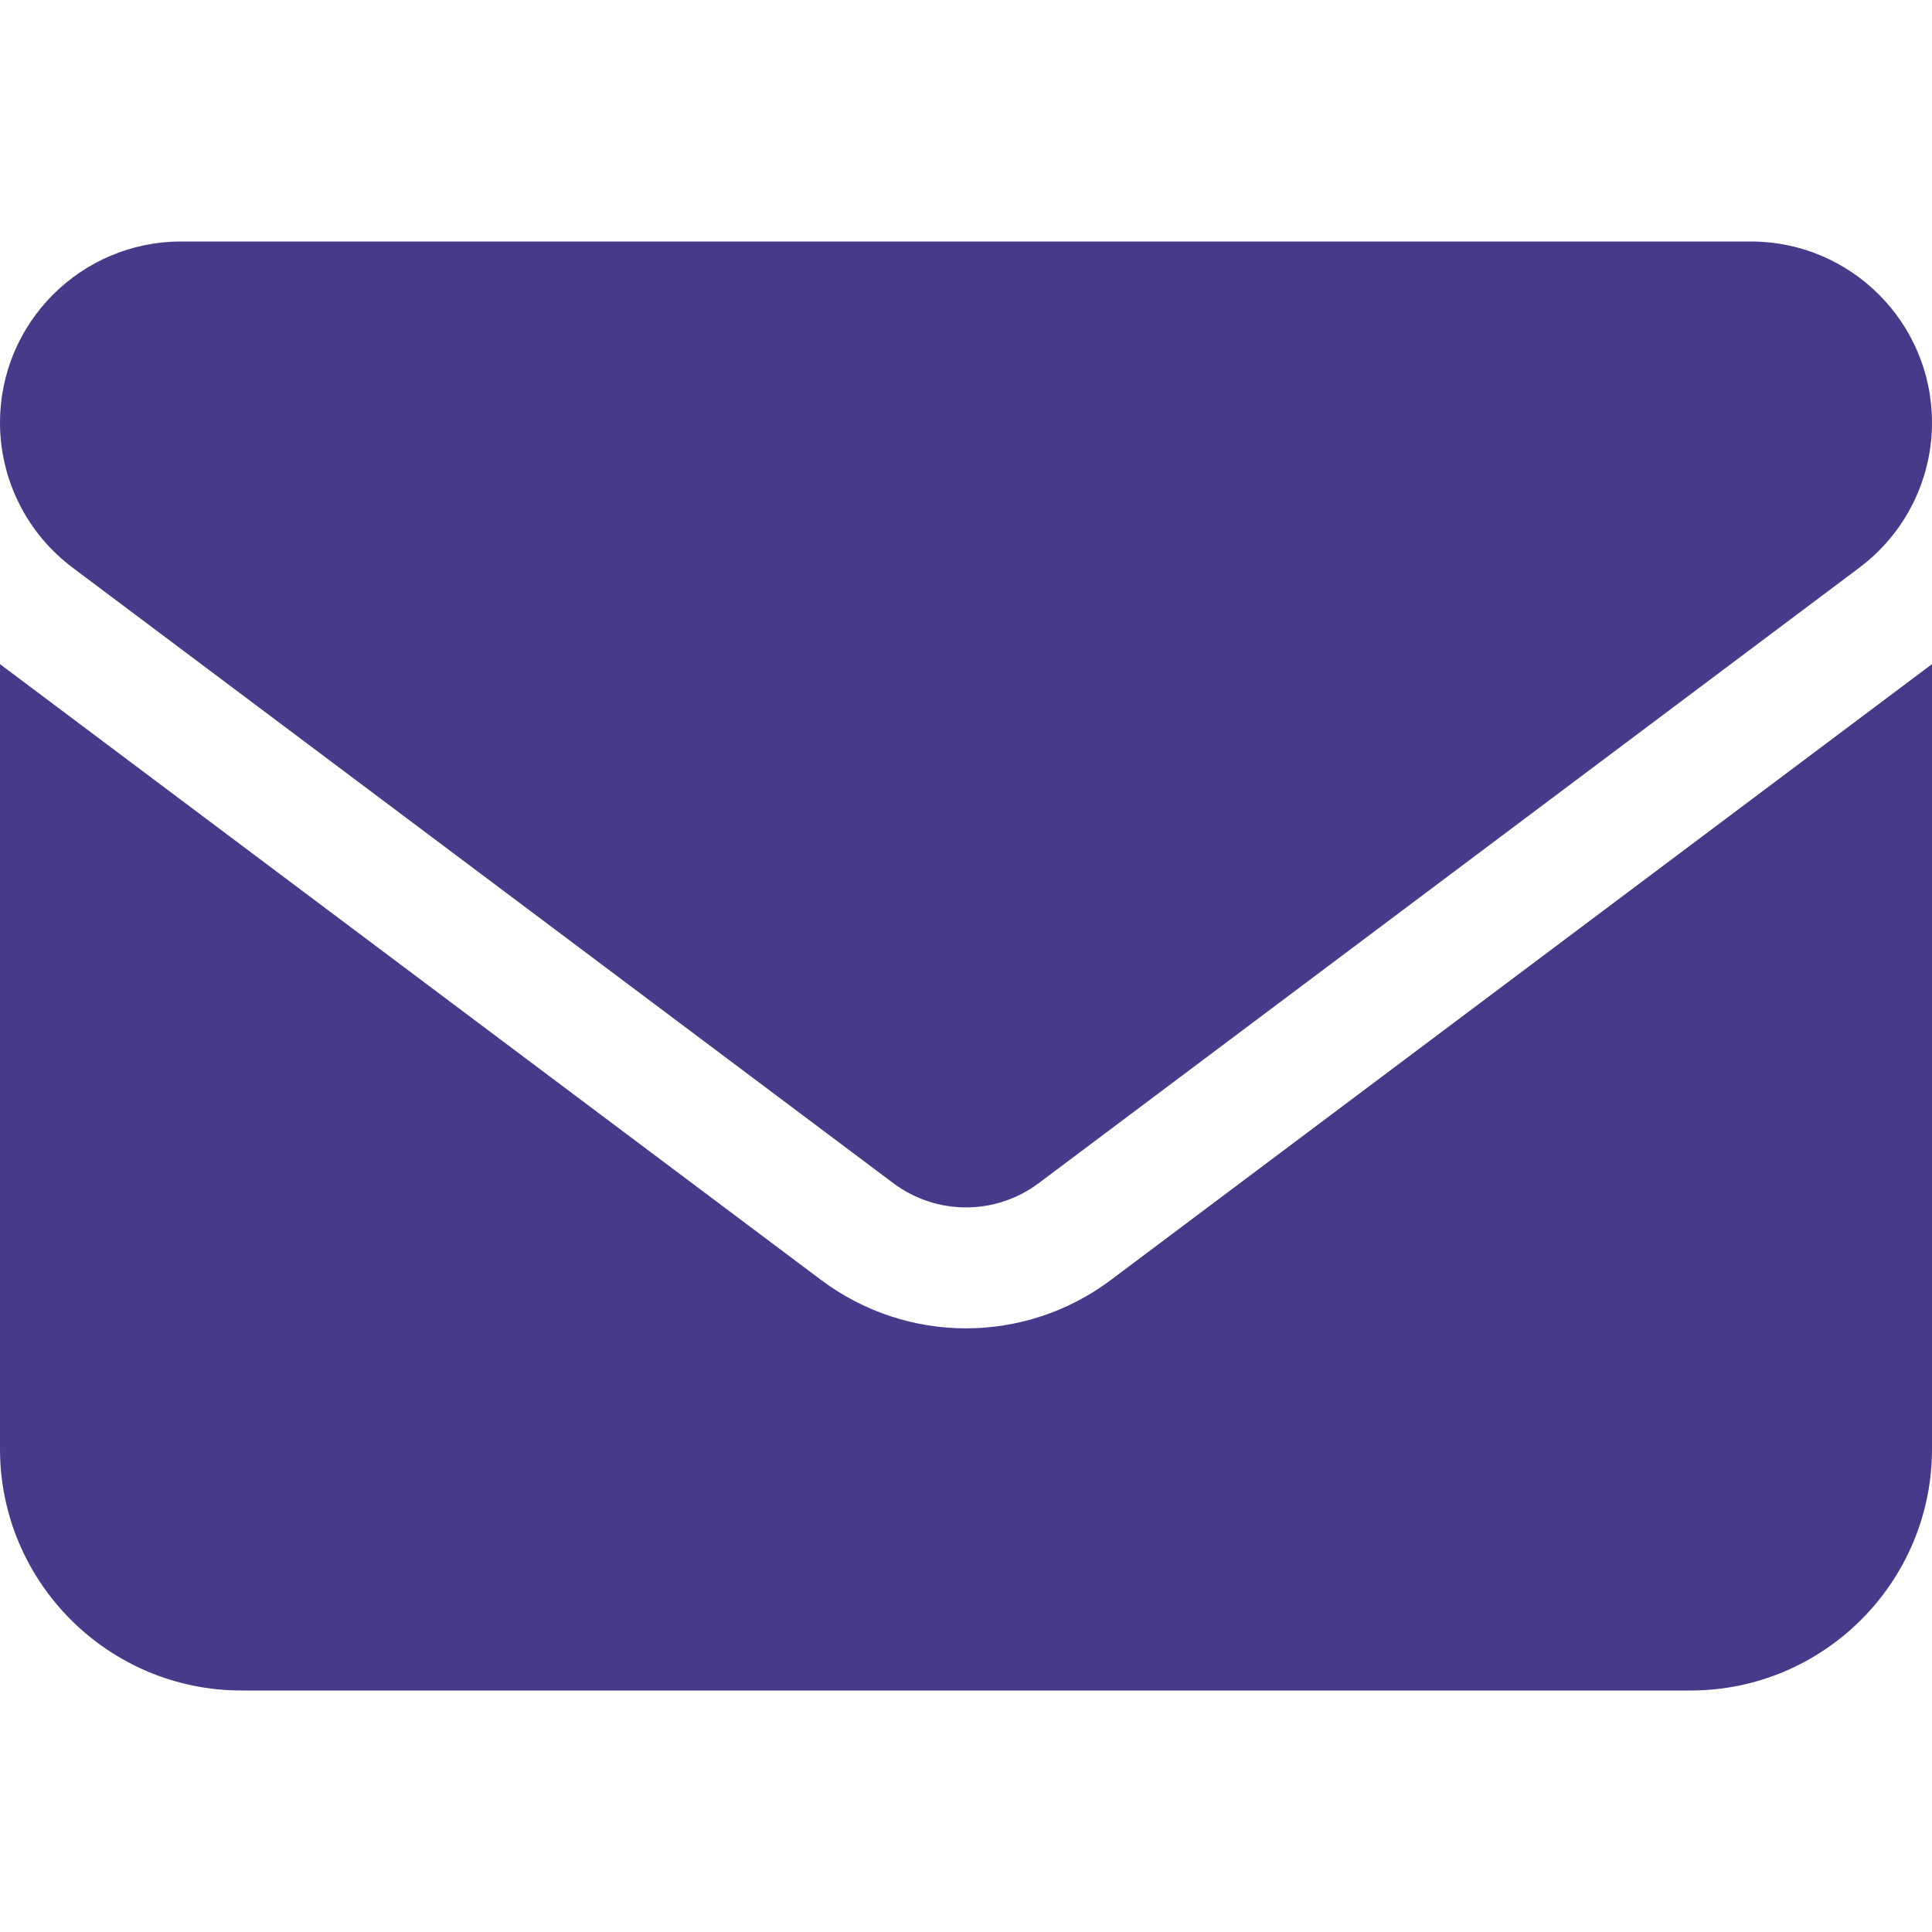
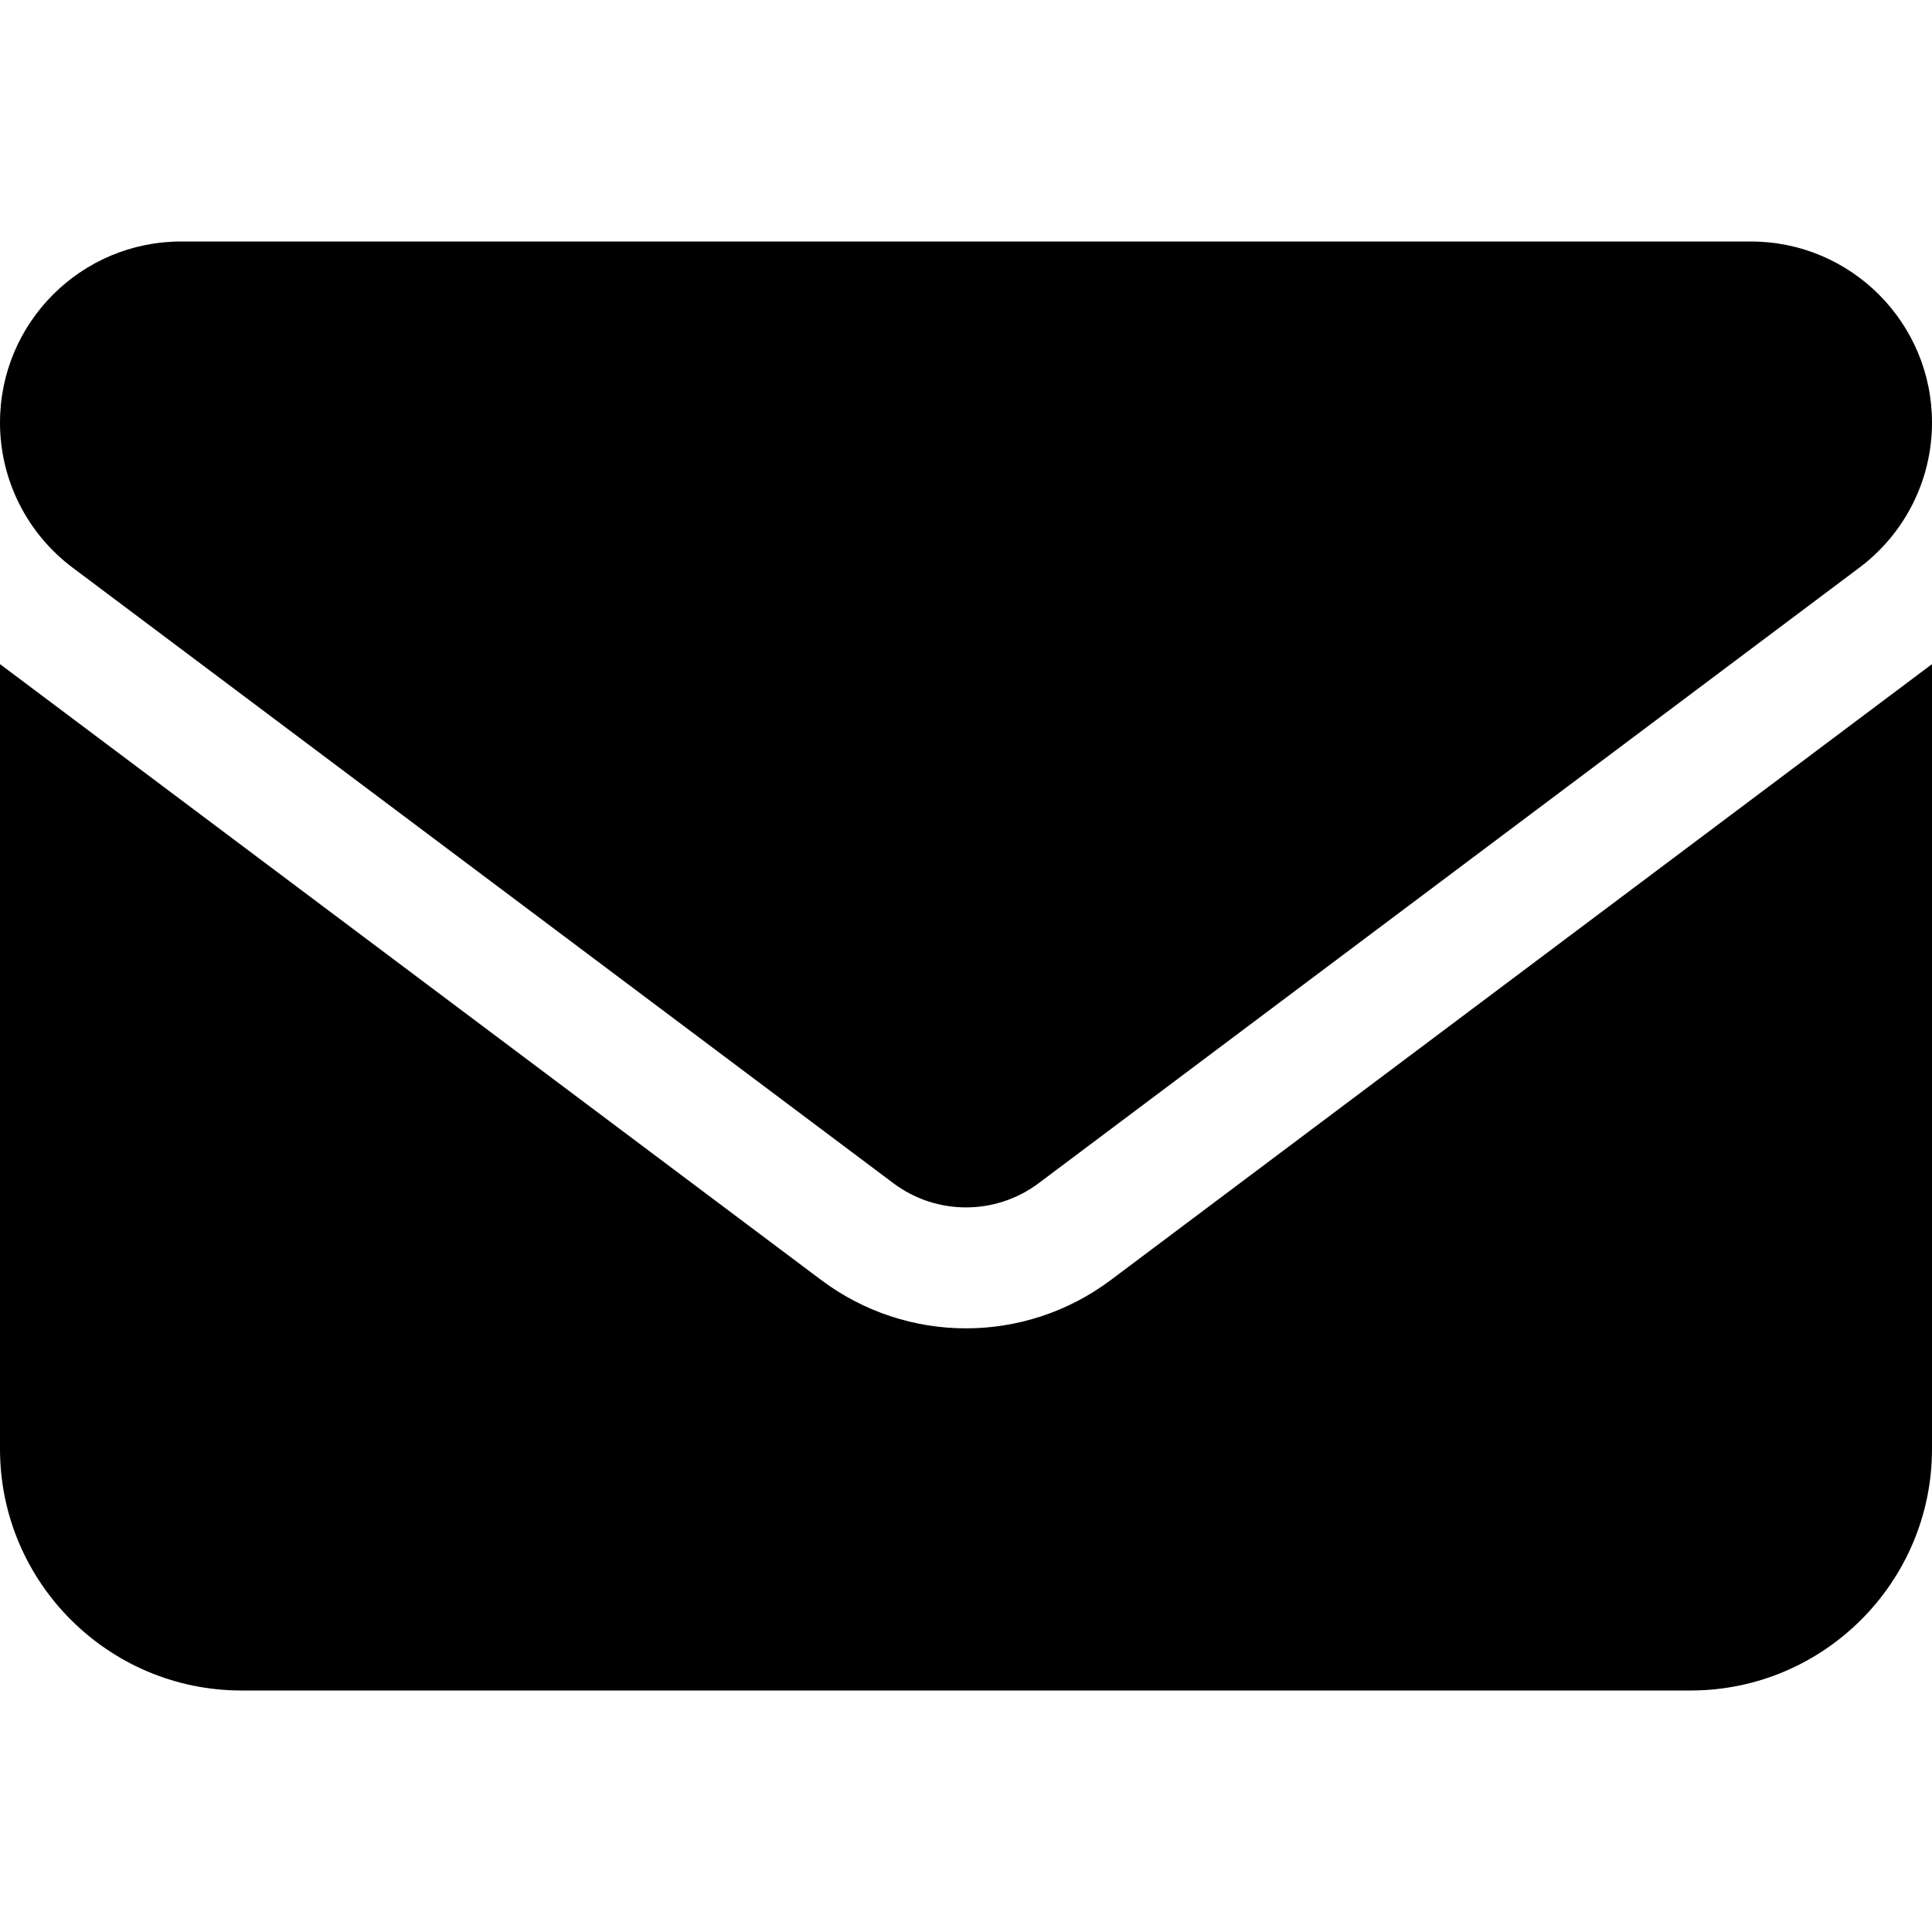
<svg xmlns="http://www.w3.org/2000/svg" height="2em" viewBox="0 0 512 512">
-   <style>svg{fill:#463B8B}</style>
+   <style>svg{fill:#000000}</style>
  <path d="M48 64C21.5 64 0 85.5 0 112c0 15.1 7.1 29.3 19.2 38.4L236.8 313.6c11.4 8.5 27 8.5 38.4 0L492.8 150.4c12.1-9.1 19.2-23.3 19.2-38.4c0-26.5-21.5-48-48-48H48zM0 176V384c0 35.3 28.7 64 64 64H448c35.3 0 64-28.7 64-64V176L294.4 339.2c-22.8 17.1-54 17.1-76.8 0L0 176z" />
</svg>
